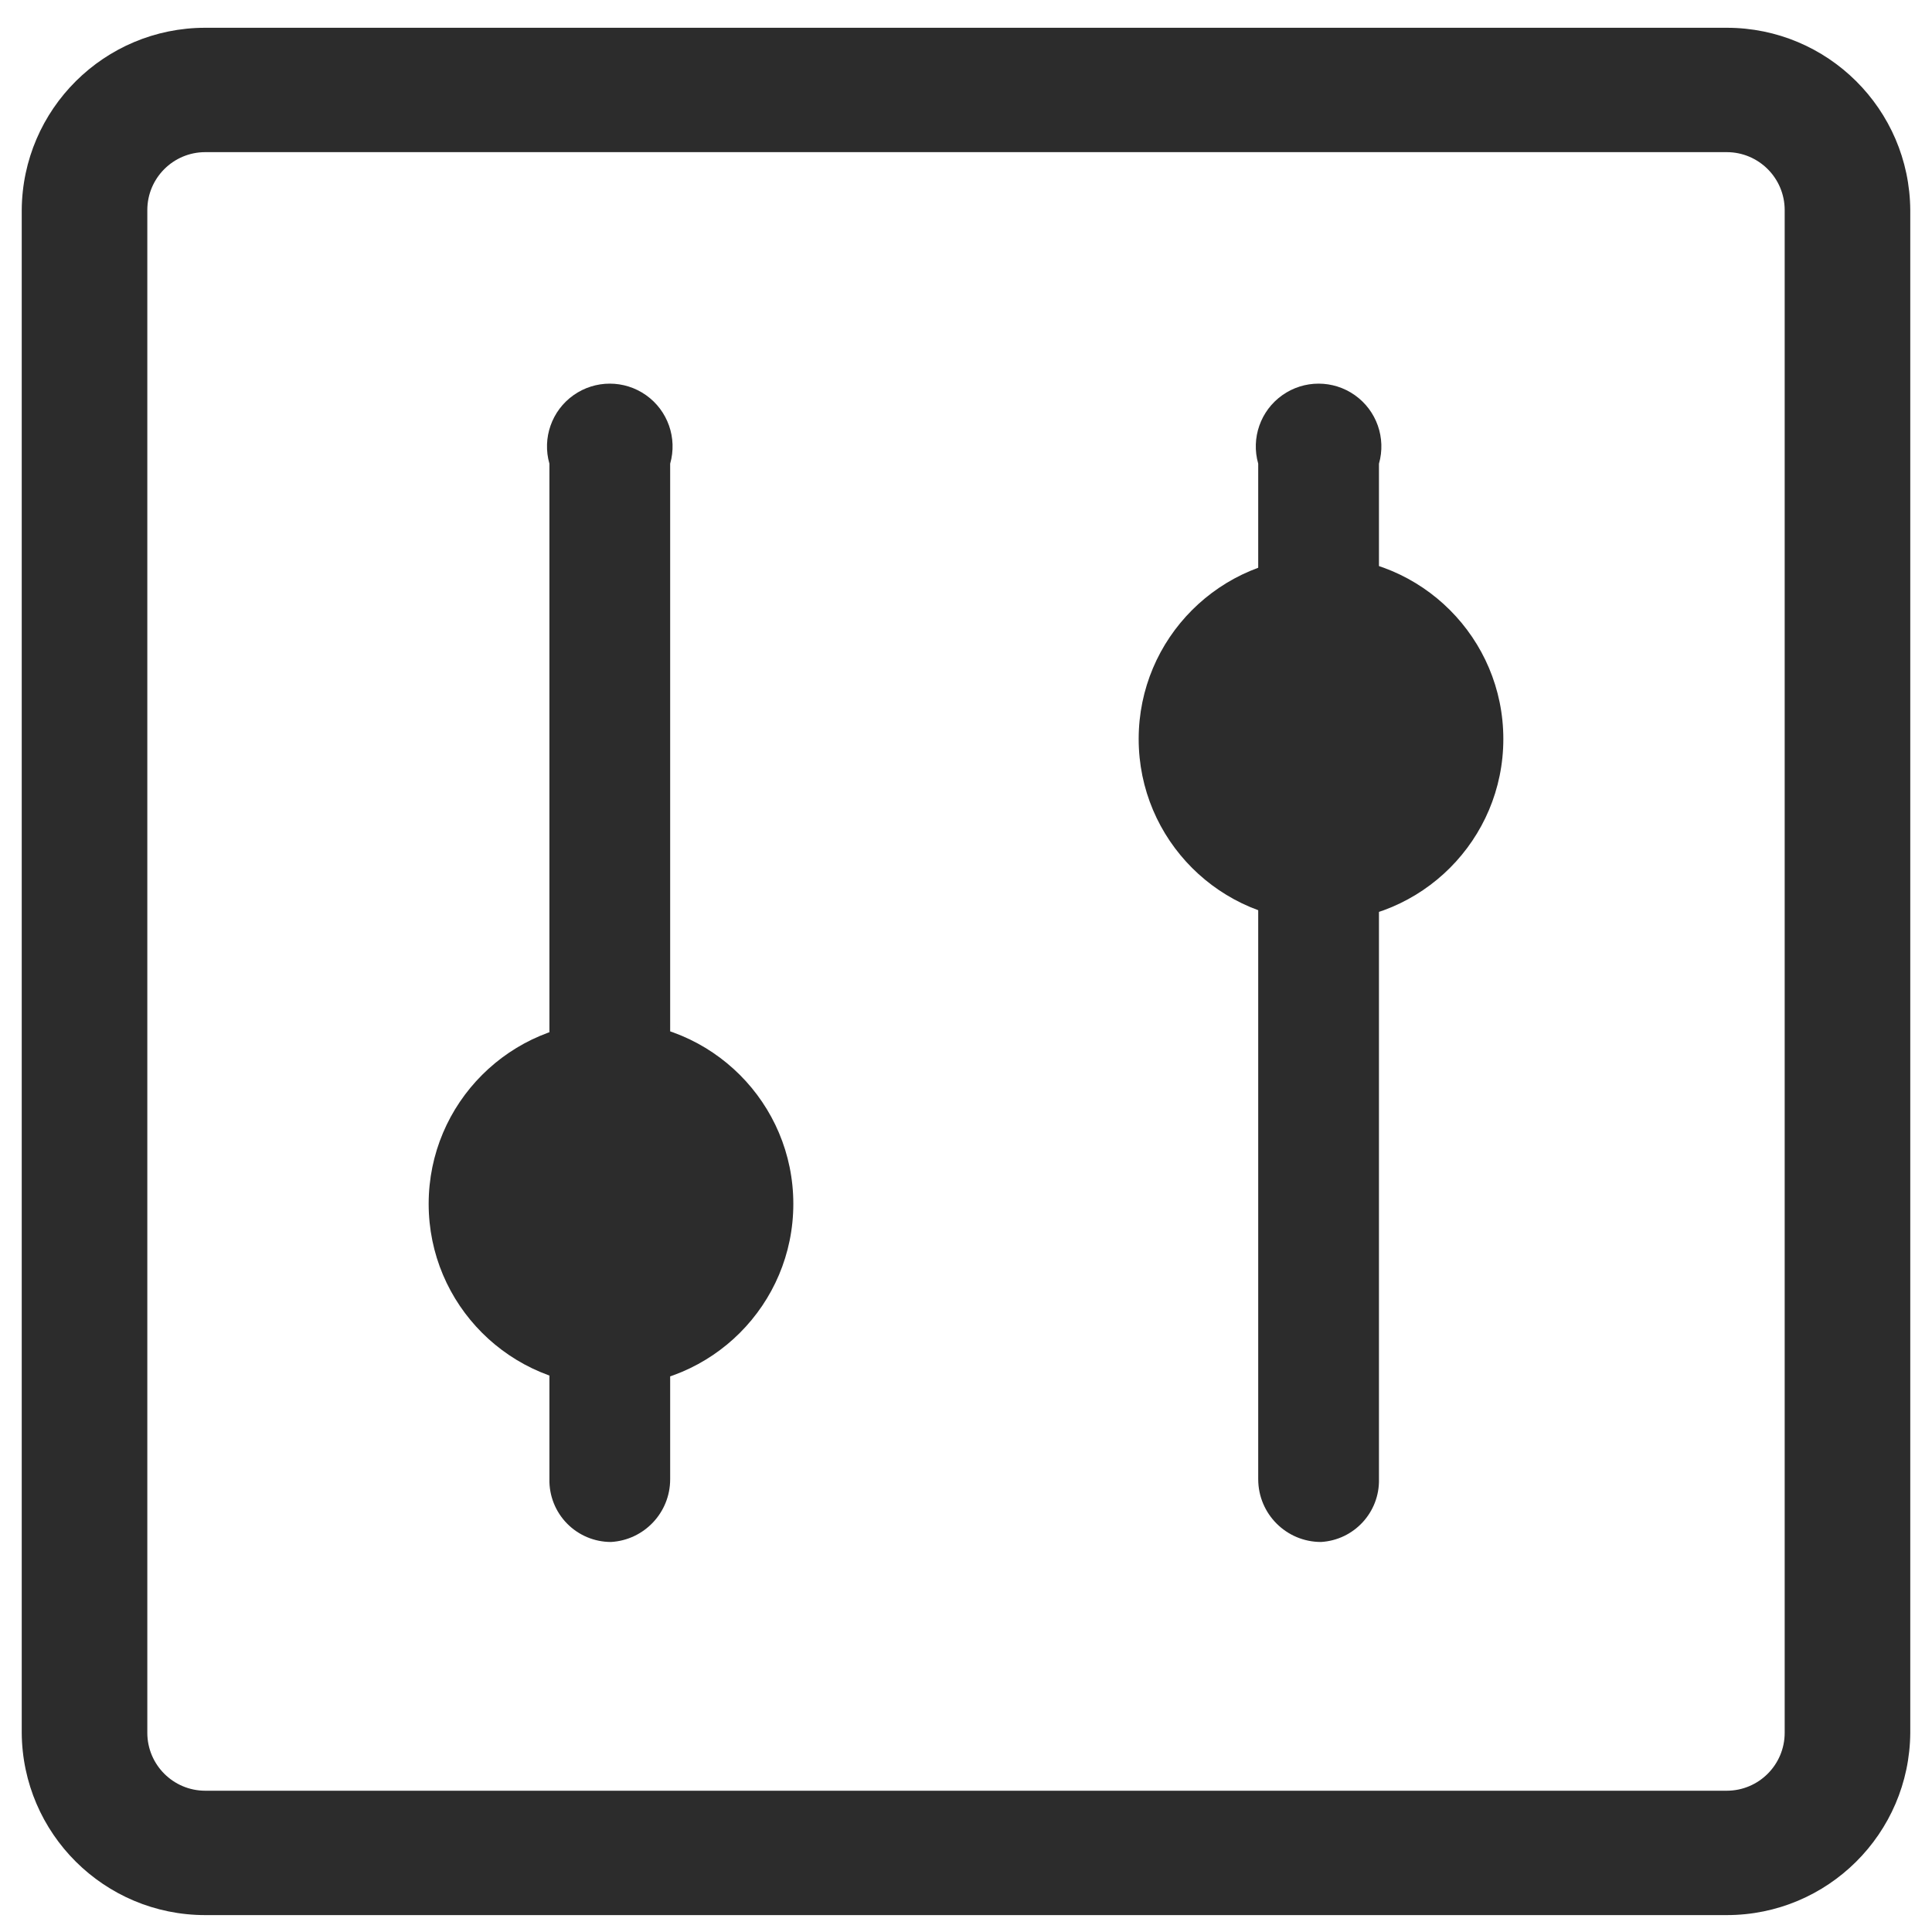
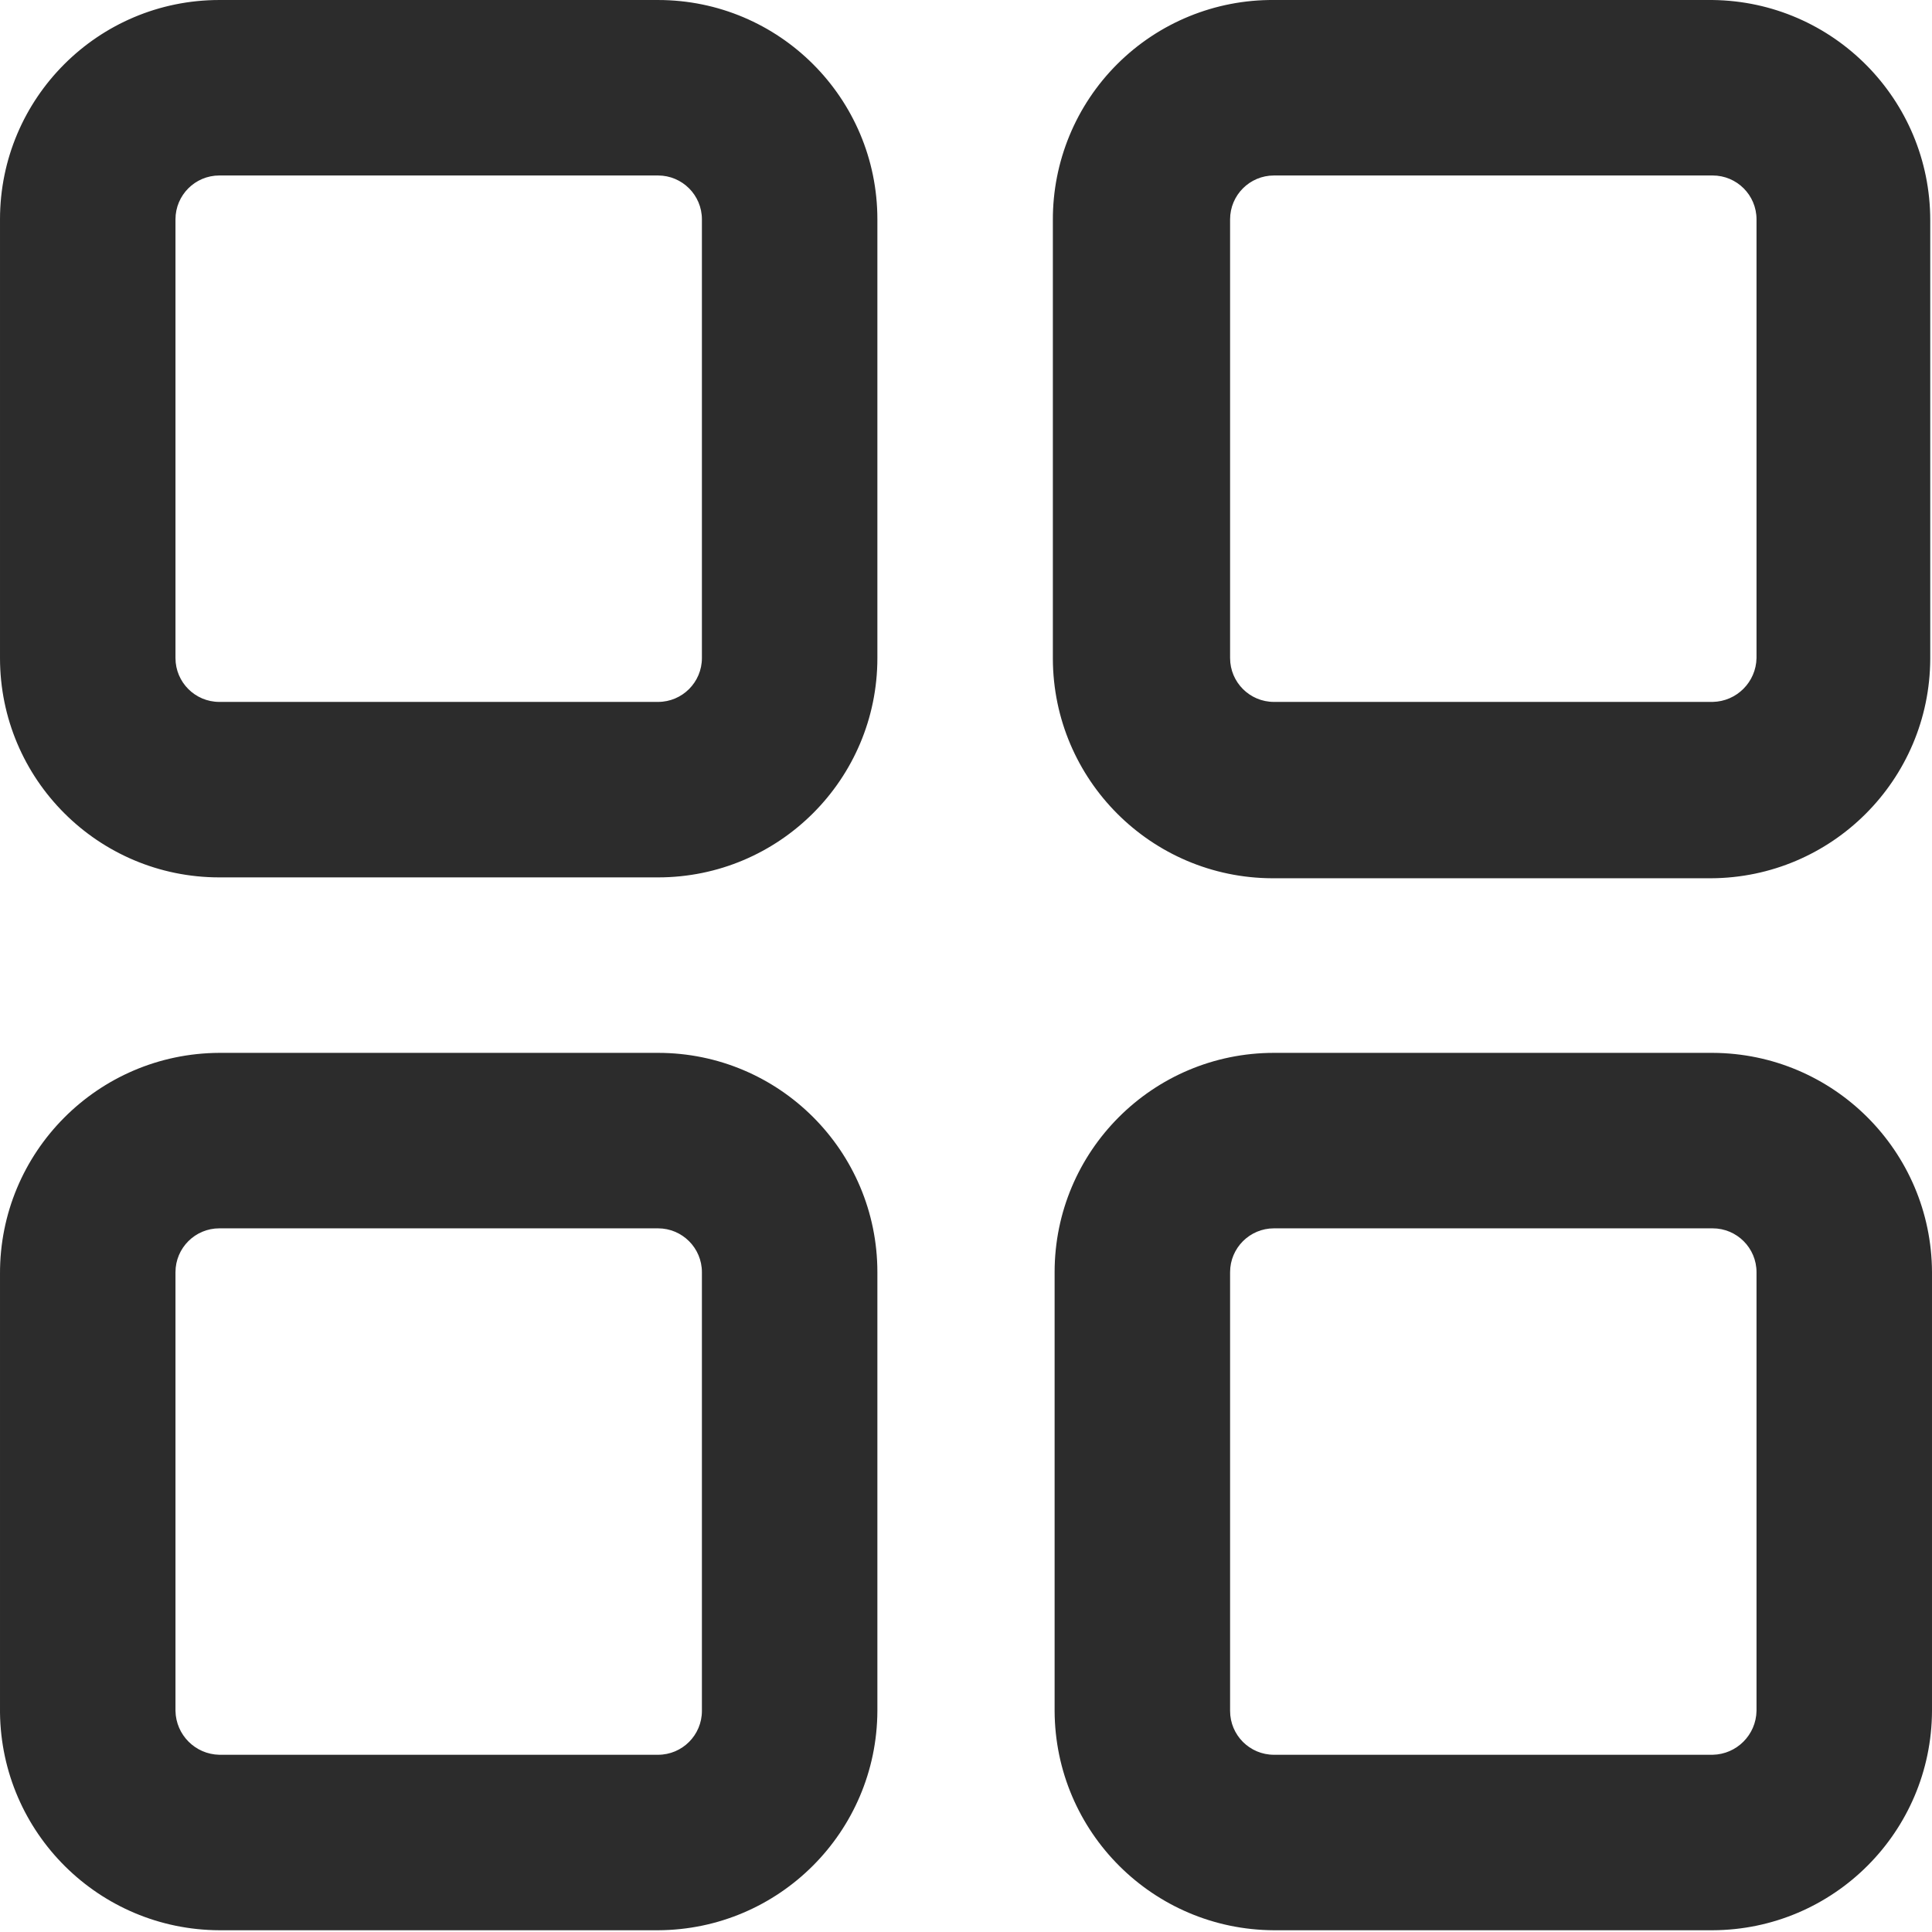
- <svg xmlns="http://www.w3.org/2000/svg" t="1725281809626" class="icon" viewBox="0 0 1024 1024" version="1.1" p-id="17545" width="16" height="16">
-   <path d="M915.2 1015.04H108.8a97.28 97.28 0 0 1-97.28-96.64V111.36A97.28 97.28 0 0 1 108.8 14.72h806.4a97.28 97.28 0 0 1 97.28 96.64v807.04a97.28 97.28 0 0 1-97.28 96.64zM108.8 80.64a30.72 30.72 0 0 0-30.72 30.72v807.04a30.72 30.72 0 0 0 30.72 30.72h806.4a30.72 30.72 0 0 0 30.72-30.72V111.36a30.72 30.72 0 0 0-30.72-30.72z" fill="#2c2c2c" p-id="17546" />
-   <path d="M323.84 817.28a32.64 32.64 0 0 1-32.64-33.28V245.76a33.28 33.28 0 1 1 64 0v538.24a33.28 33.28 0 0 1-31.36 33.28z" fill="#2c2c2c" p-id="17547" />
-   <path d="M323.84 638.08m-96.64 0a96.64 96.64 0 1 0 193.28 0 96.64 96.64 0 1 0-193.28 0Z" fill="#2c2c2c" p-id="17548" />
-   <path d="M700.16 817.28a33.28 33.28 0 0 1-33.28-33.28V245.76a33.28 33.28 0 1 1 64 0v538.24a32.64 32.64 0 0 1-30.72 33.28z" fill="#2c2c2c" p-id="17549" />
-   <path d="M700.16 391.68m-96.64 0a96.64 96.64 0 1 0 193.28 0 96.64 96.64 0 1 0-193.28 0Z" fill="#2c2c2c" p-id="17550" />
+ <svg xmlns="http://www.w3.org/2000/svg" t="1728741928749" class="icon" viewBox="0 0 1024 1024" version="1.1" p-id="21898" width="14" height="14">
+   <path d="M116.258 465.034h232.515A116.258 116.258 0 0 0 465.031 348.776v-232.515A116.258 116.258 0 0 0 348.774 0.004h-232.515A116.258 116.258 0 0 0 0.001 116.261v232.515A116.258 116.258 0 0 0 116.258 465.034zM93.007 116.261a23.252 23.252 0 0 1 23.252-23.252h232.515a23.252 23.252 0 0 1 23.252 23.252v232.515a23.252 23.252 0 0 1-23.252 23.252h-232.515a23.252 23.252 0 0 1-23.252-23.252zM907.74 0.004h-232.515A116.258 116.258 0 0 0 558.037 116.726v232.515a116.723 116.723 0 0 0 116.258 116.258h232.515a116.723 116.723 0 0 0 116.258-116.258v-232.515A116.723 116.723 0 0 0 907.74 0.004z m23.252 348.773a23.717 23.717 0 0 1-23.252 23.252h-232.515a23.252 23.252 0 0 1-23.252-23.252v-232.515a23.252 23.252 0 0 1 23.252-23.252h232.515a23.252 23.252 0 0 1 23.252 23.252zM907.74 558.04h-232.515a116.258 116.258 0 0 0-116.258 116.258v232.515a116.723 116.723 0 0 0 116.258 116.258h232.515a116.723 116.723 0 0 0 116.258-116.258v-232.515a116.723 116.723 0 0 0-116.258-116.258z m23.252 348.773a23.717 23.717 0 0 1-23.252 23.252h-232.515a23.252 23.252 0 0 1-23.252-23.252v-232.515a23.252 23.252 0 0 1 23.252-23.252h232.515a23.252 23.252 0 0 1 23.252 23.252zM348.774 558.04h-232.515A116.723 116.723 0 0 0 0.001 675.227v232.515A116.723 116.723 0 0 0 116.258 1023.07h232.515a116.723 116.723 0 0 0 116.258-116.258v-232.515A116.258 116.258 0 0 0 348.774 558.04z m23.252 348.773a23.252 23.252 0 0 1-23.252 23.252h-232.515a23.717 23.717 0 0 1-23.252-23.252v-232.515a23.252 23.252 0 0 1 23.252-23.252h232.515a23.252 23.252 0 0 1 23.252 23.252z" fill="#2c2c2c" p-id="21899" />
</svg>
